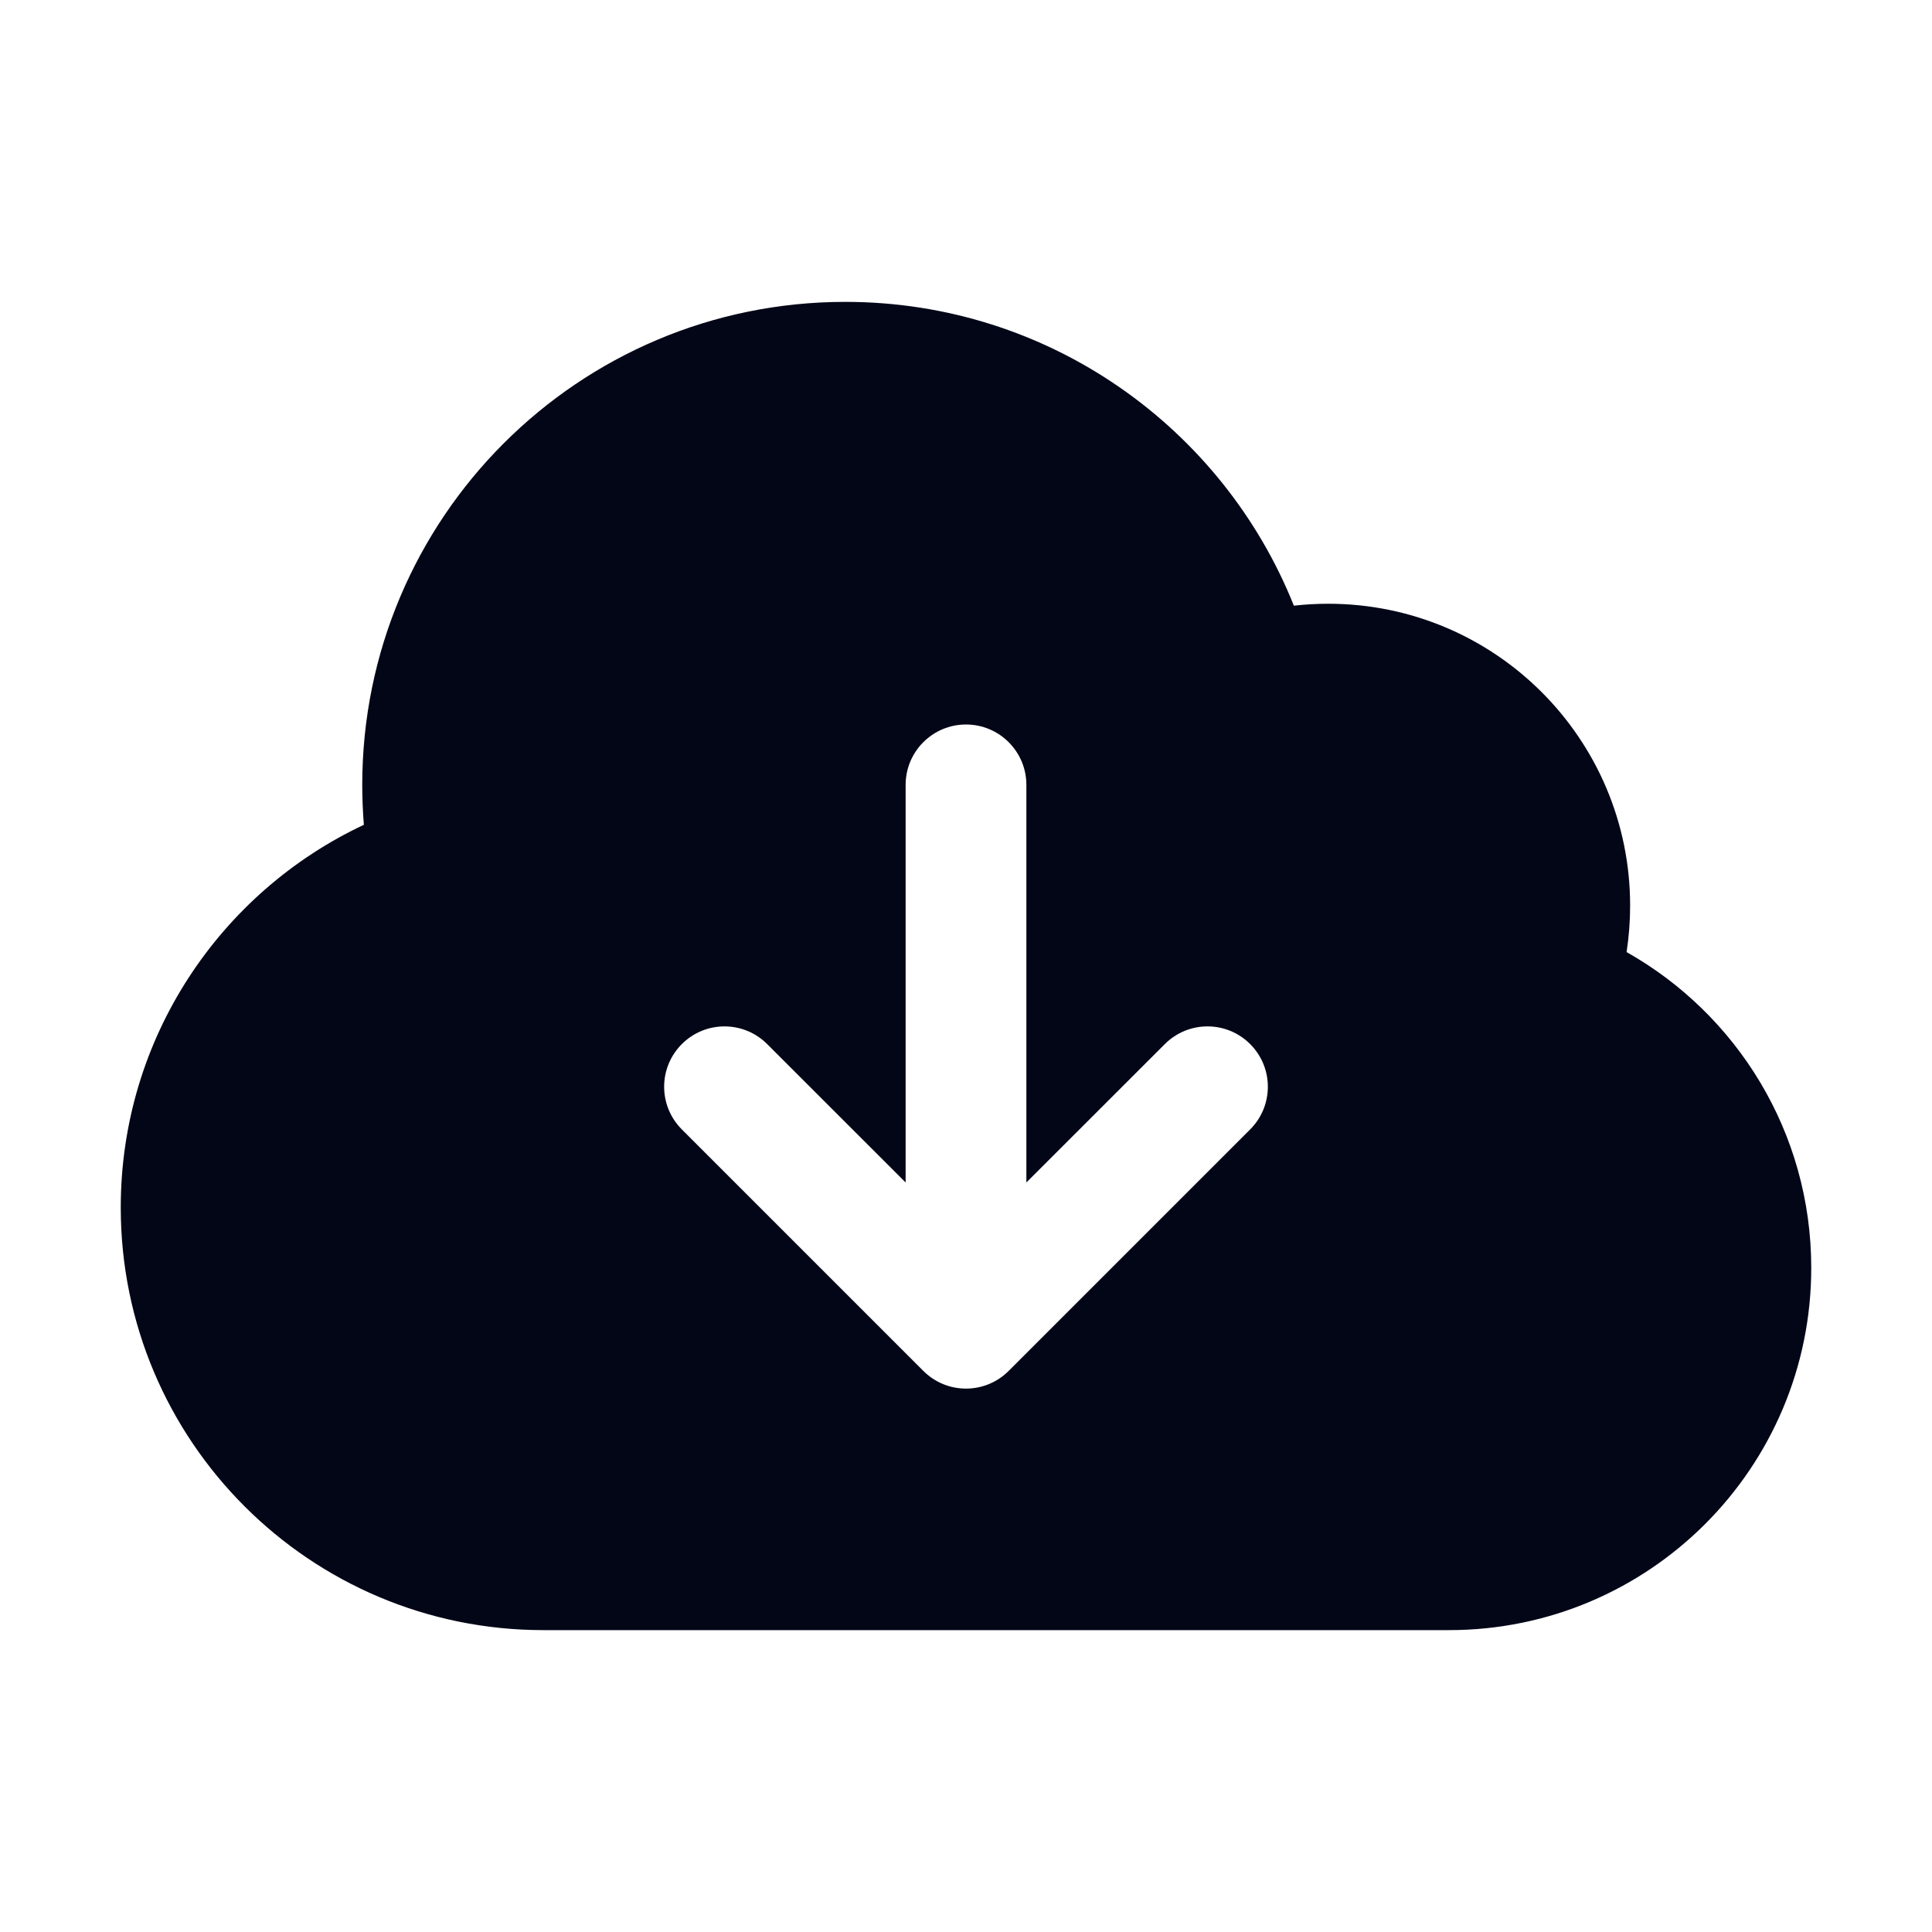
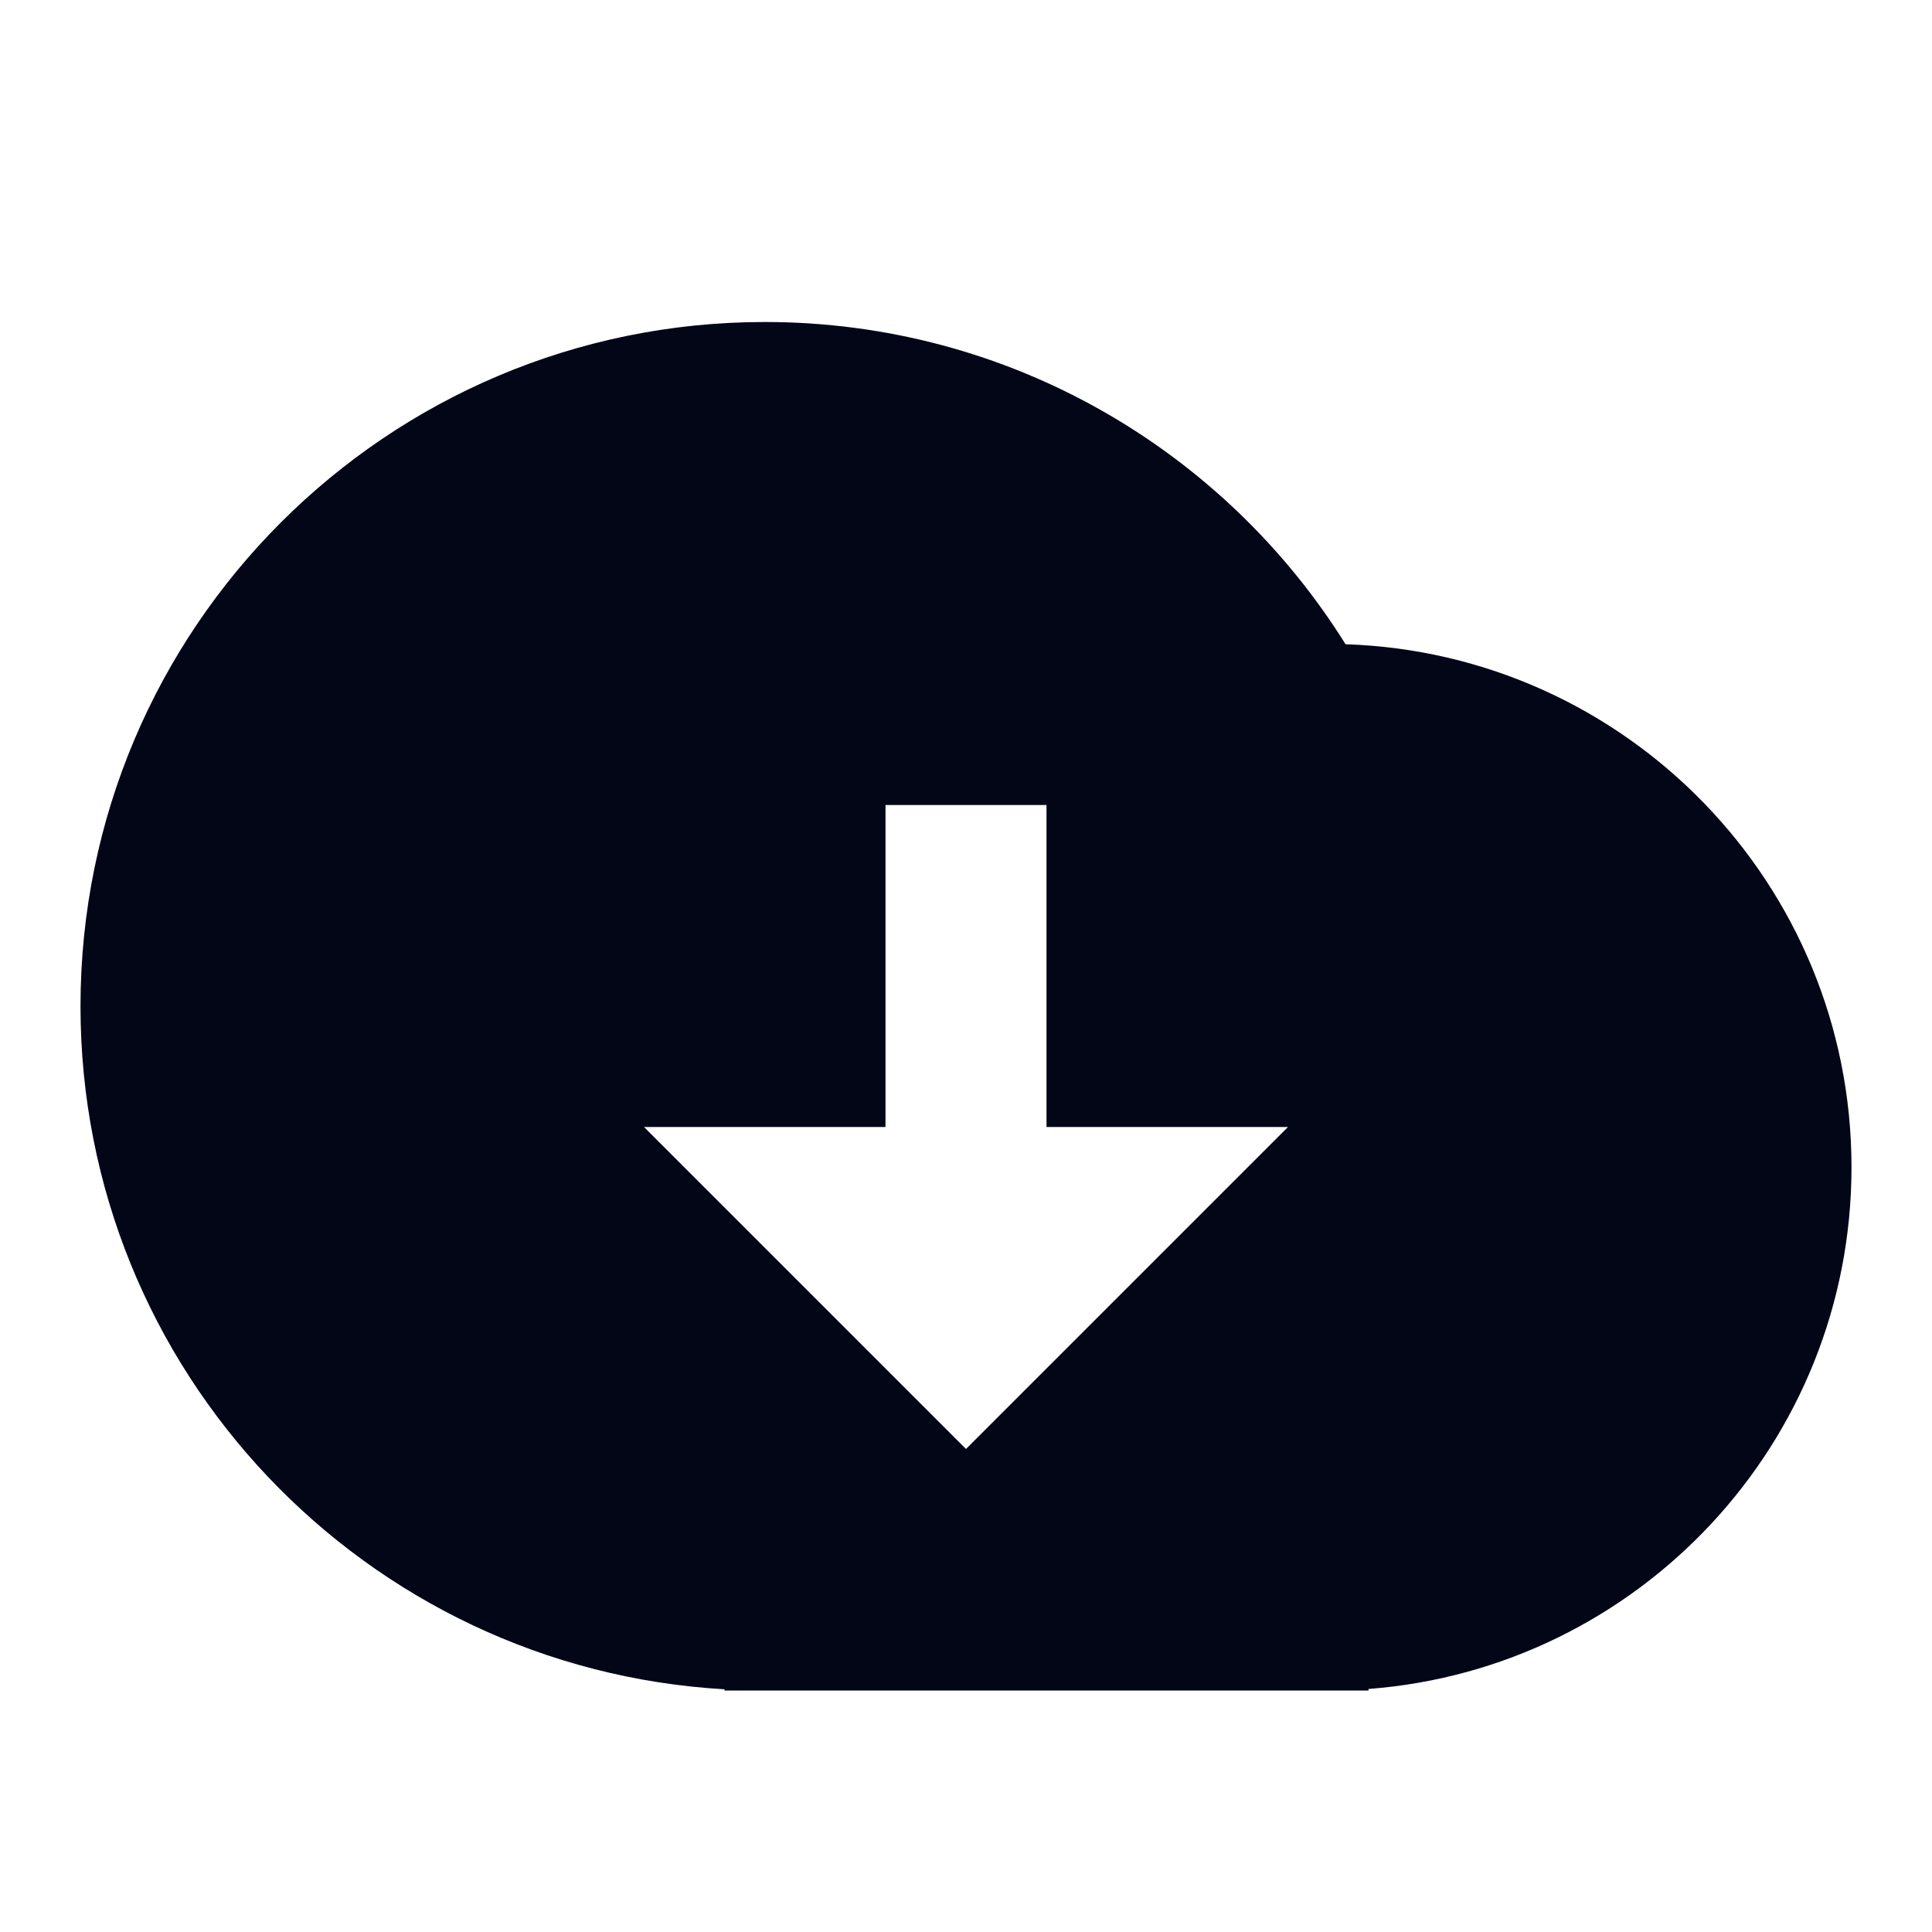
<svg xmlns="http://www.w3.org/2000/svg" width="24" height="24" viewBox="0 0 24 24" fill="none">
-   <path fill-rule="evenodd" clip-rule="evenodd" d="M10.5 3.75C7.186 3.75 4.5 6.436 4.5 9.75C4.5 9.917 4.507 10.082 4.52 10.246C2.736 11.084 1.5 12.897 1.5 15C1.5 17.899 3.851 20.25 6.75 20.25H18C20.485 20.25 22.5 18.235 22.5 15.75C22.5 14.065 21.574 12.598 20.206 11.827C20.235 11.639 20.25 11.446 20.25 11.25C20.25 9.179 18.571 7.5 16.5 7.5C16.356 7.5 16.213 7.508 16.073 7.524C15.189 5.313 13.028 3.75 10.5 3.75ZM12.75 9.75C12.75 9.336 12.414 9 12 9C11.586 9 11.25 9.336 11.25 9.75V14.689L9.53 12.97C9.237 12.677 8.763 12.677 8.47 12.97C8.177 13.263 8.177 13.737 8.47 14.03L11.47 17.03C11.763 17.323 12.237 17.323 12.53 17.03L15.53 14.03C15.823 13.737 15.823 13.263 15.53 12.97C15.237 12.677 14.763 12.677 14.47 12.97L12.75 14.689V9.75Z" fill="#020617" />
+   <path fill-rule="evenodd" clip-rule="evenodd" d="M1 12.5C1 17.027 4.538 20.727 9 20.985V21H17V20.981C20.356 20.726 23 17.922 23 14.5C23 10.982 20.205 8.117 16.715 8.003C15.213 5.599 12.543 4 9.5 4C4.806 4 1 7.806 1 12.5ZM16 14L12 18L8 14L11 14V10H13V14L16 14Z" fill="#020617" />
</svg>
